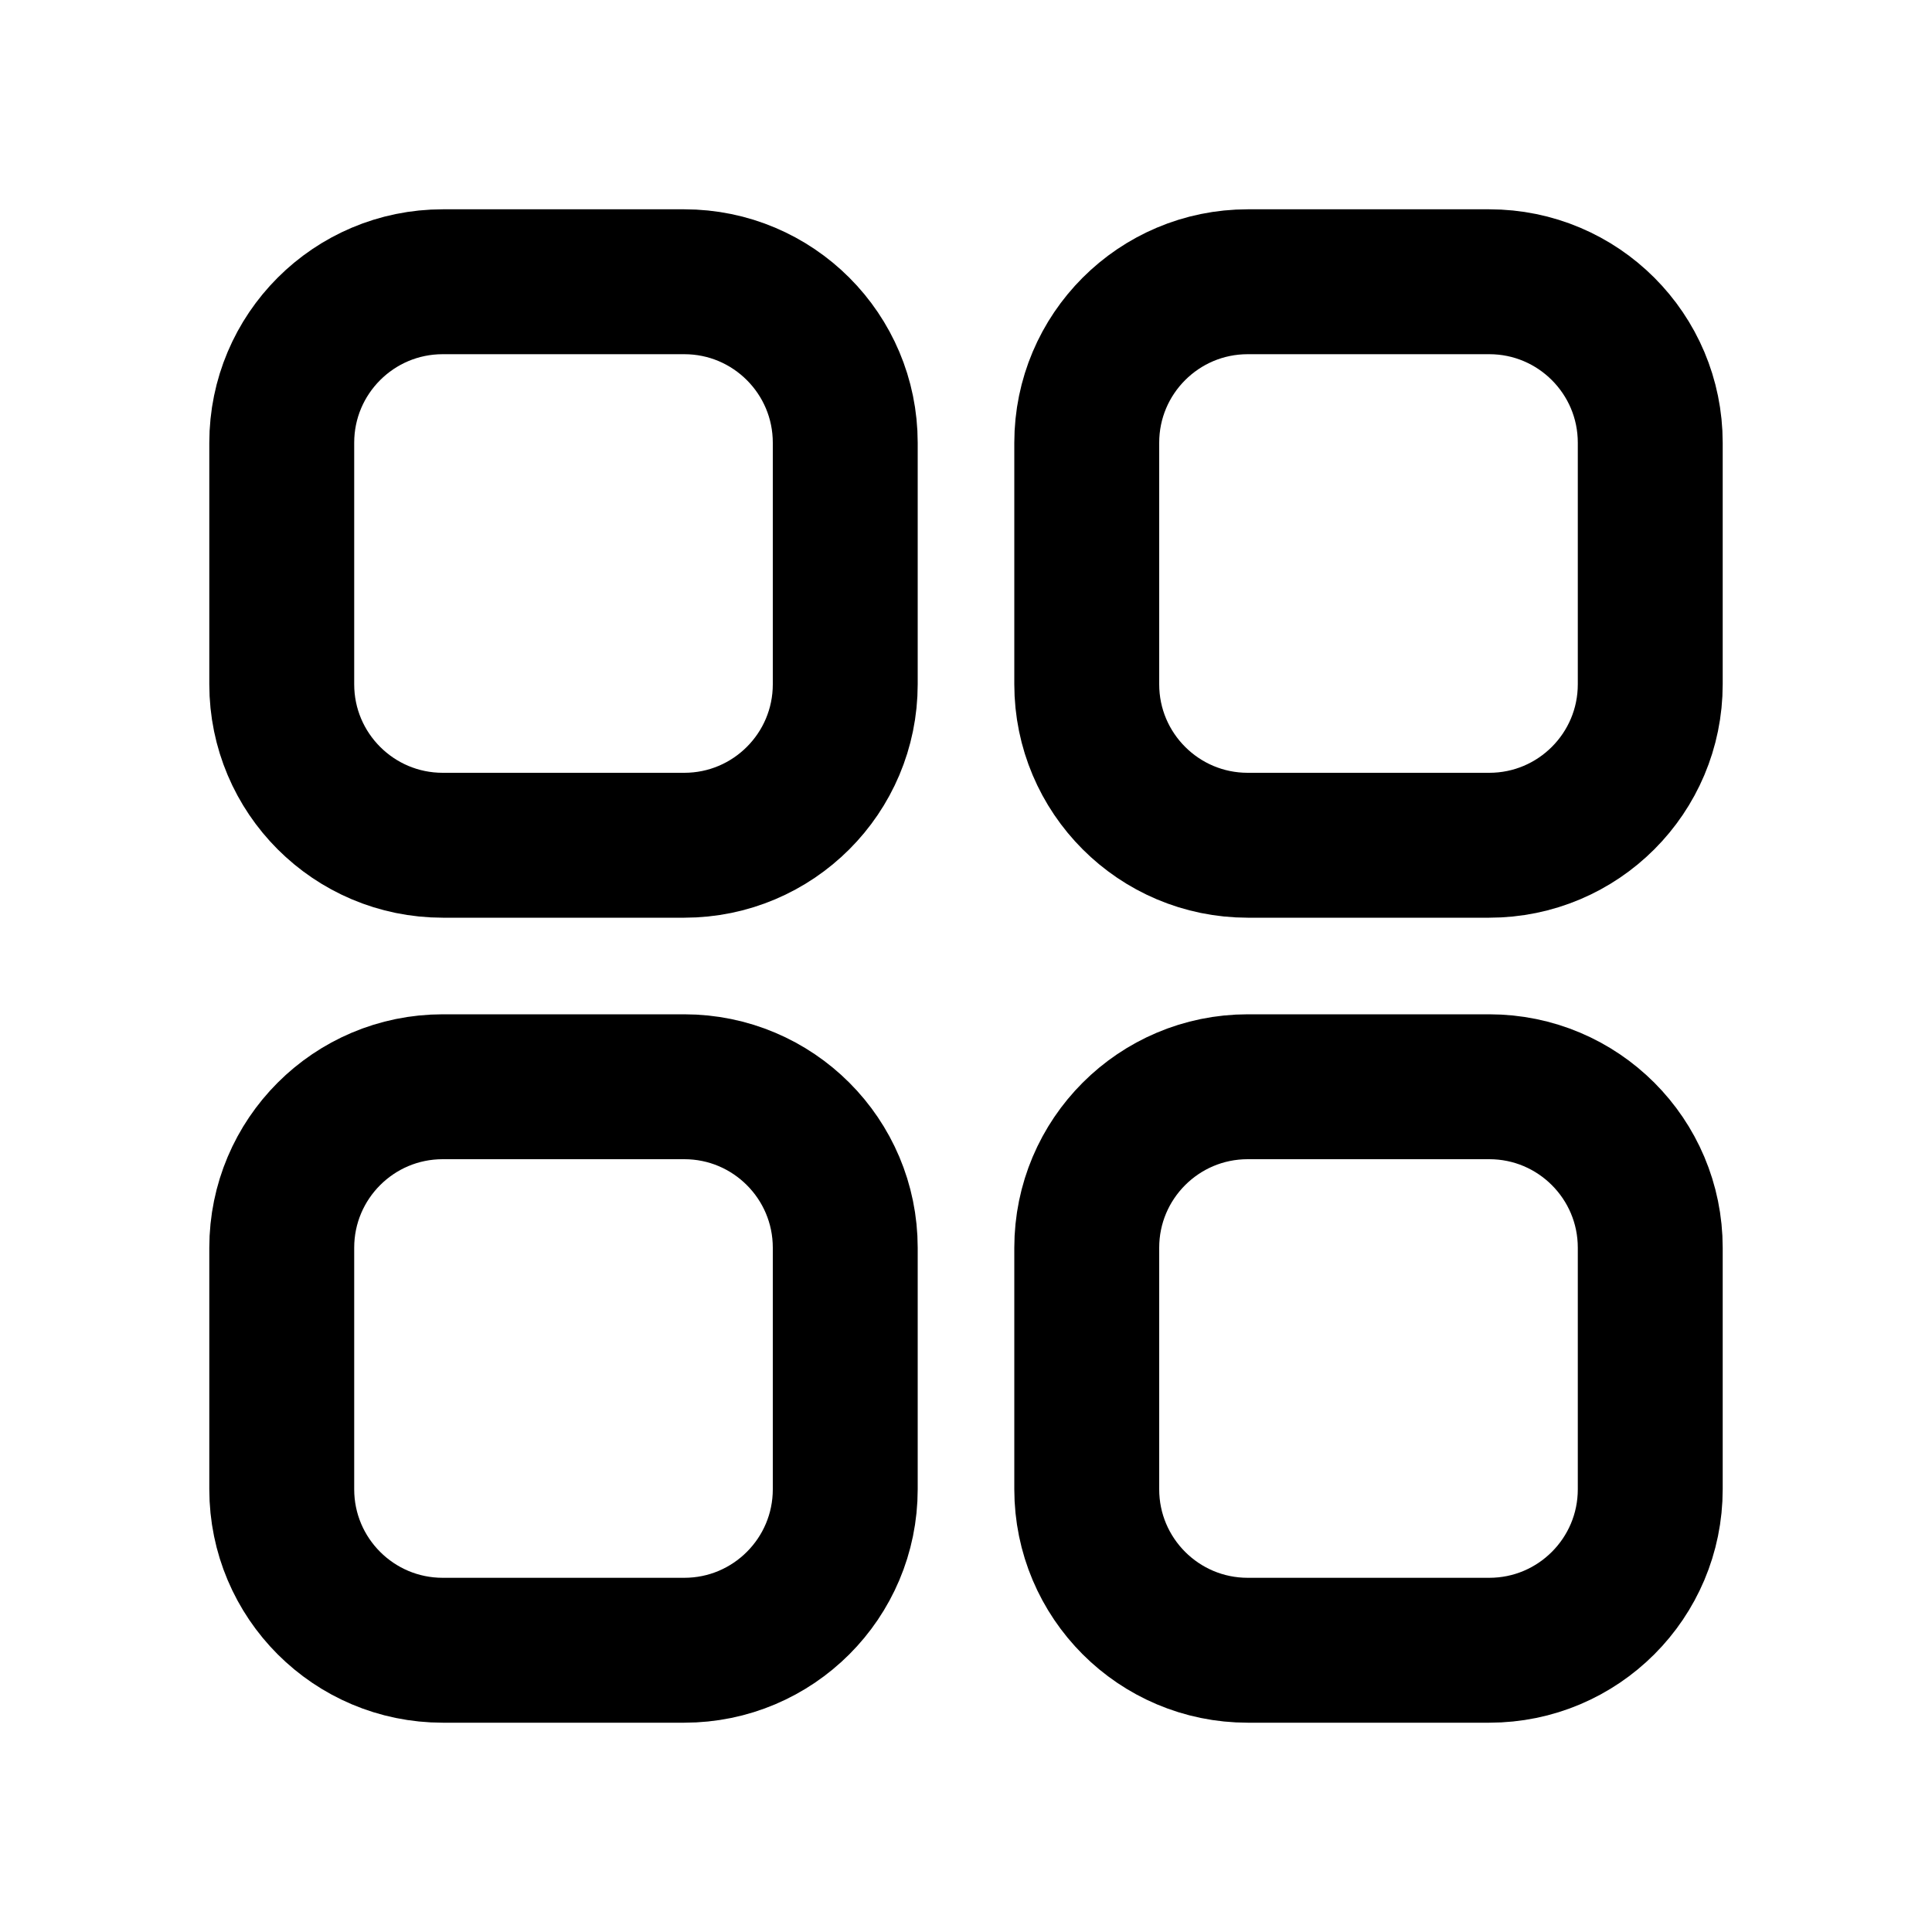
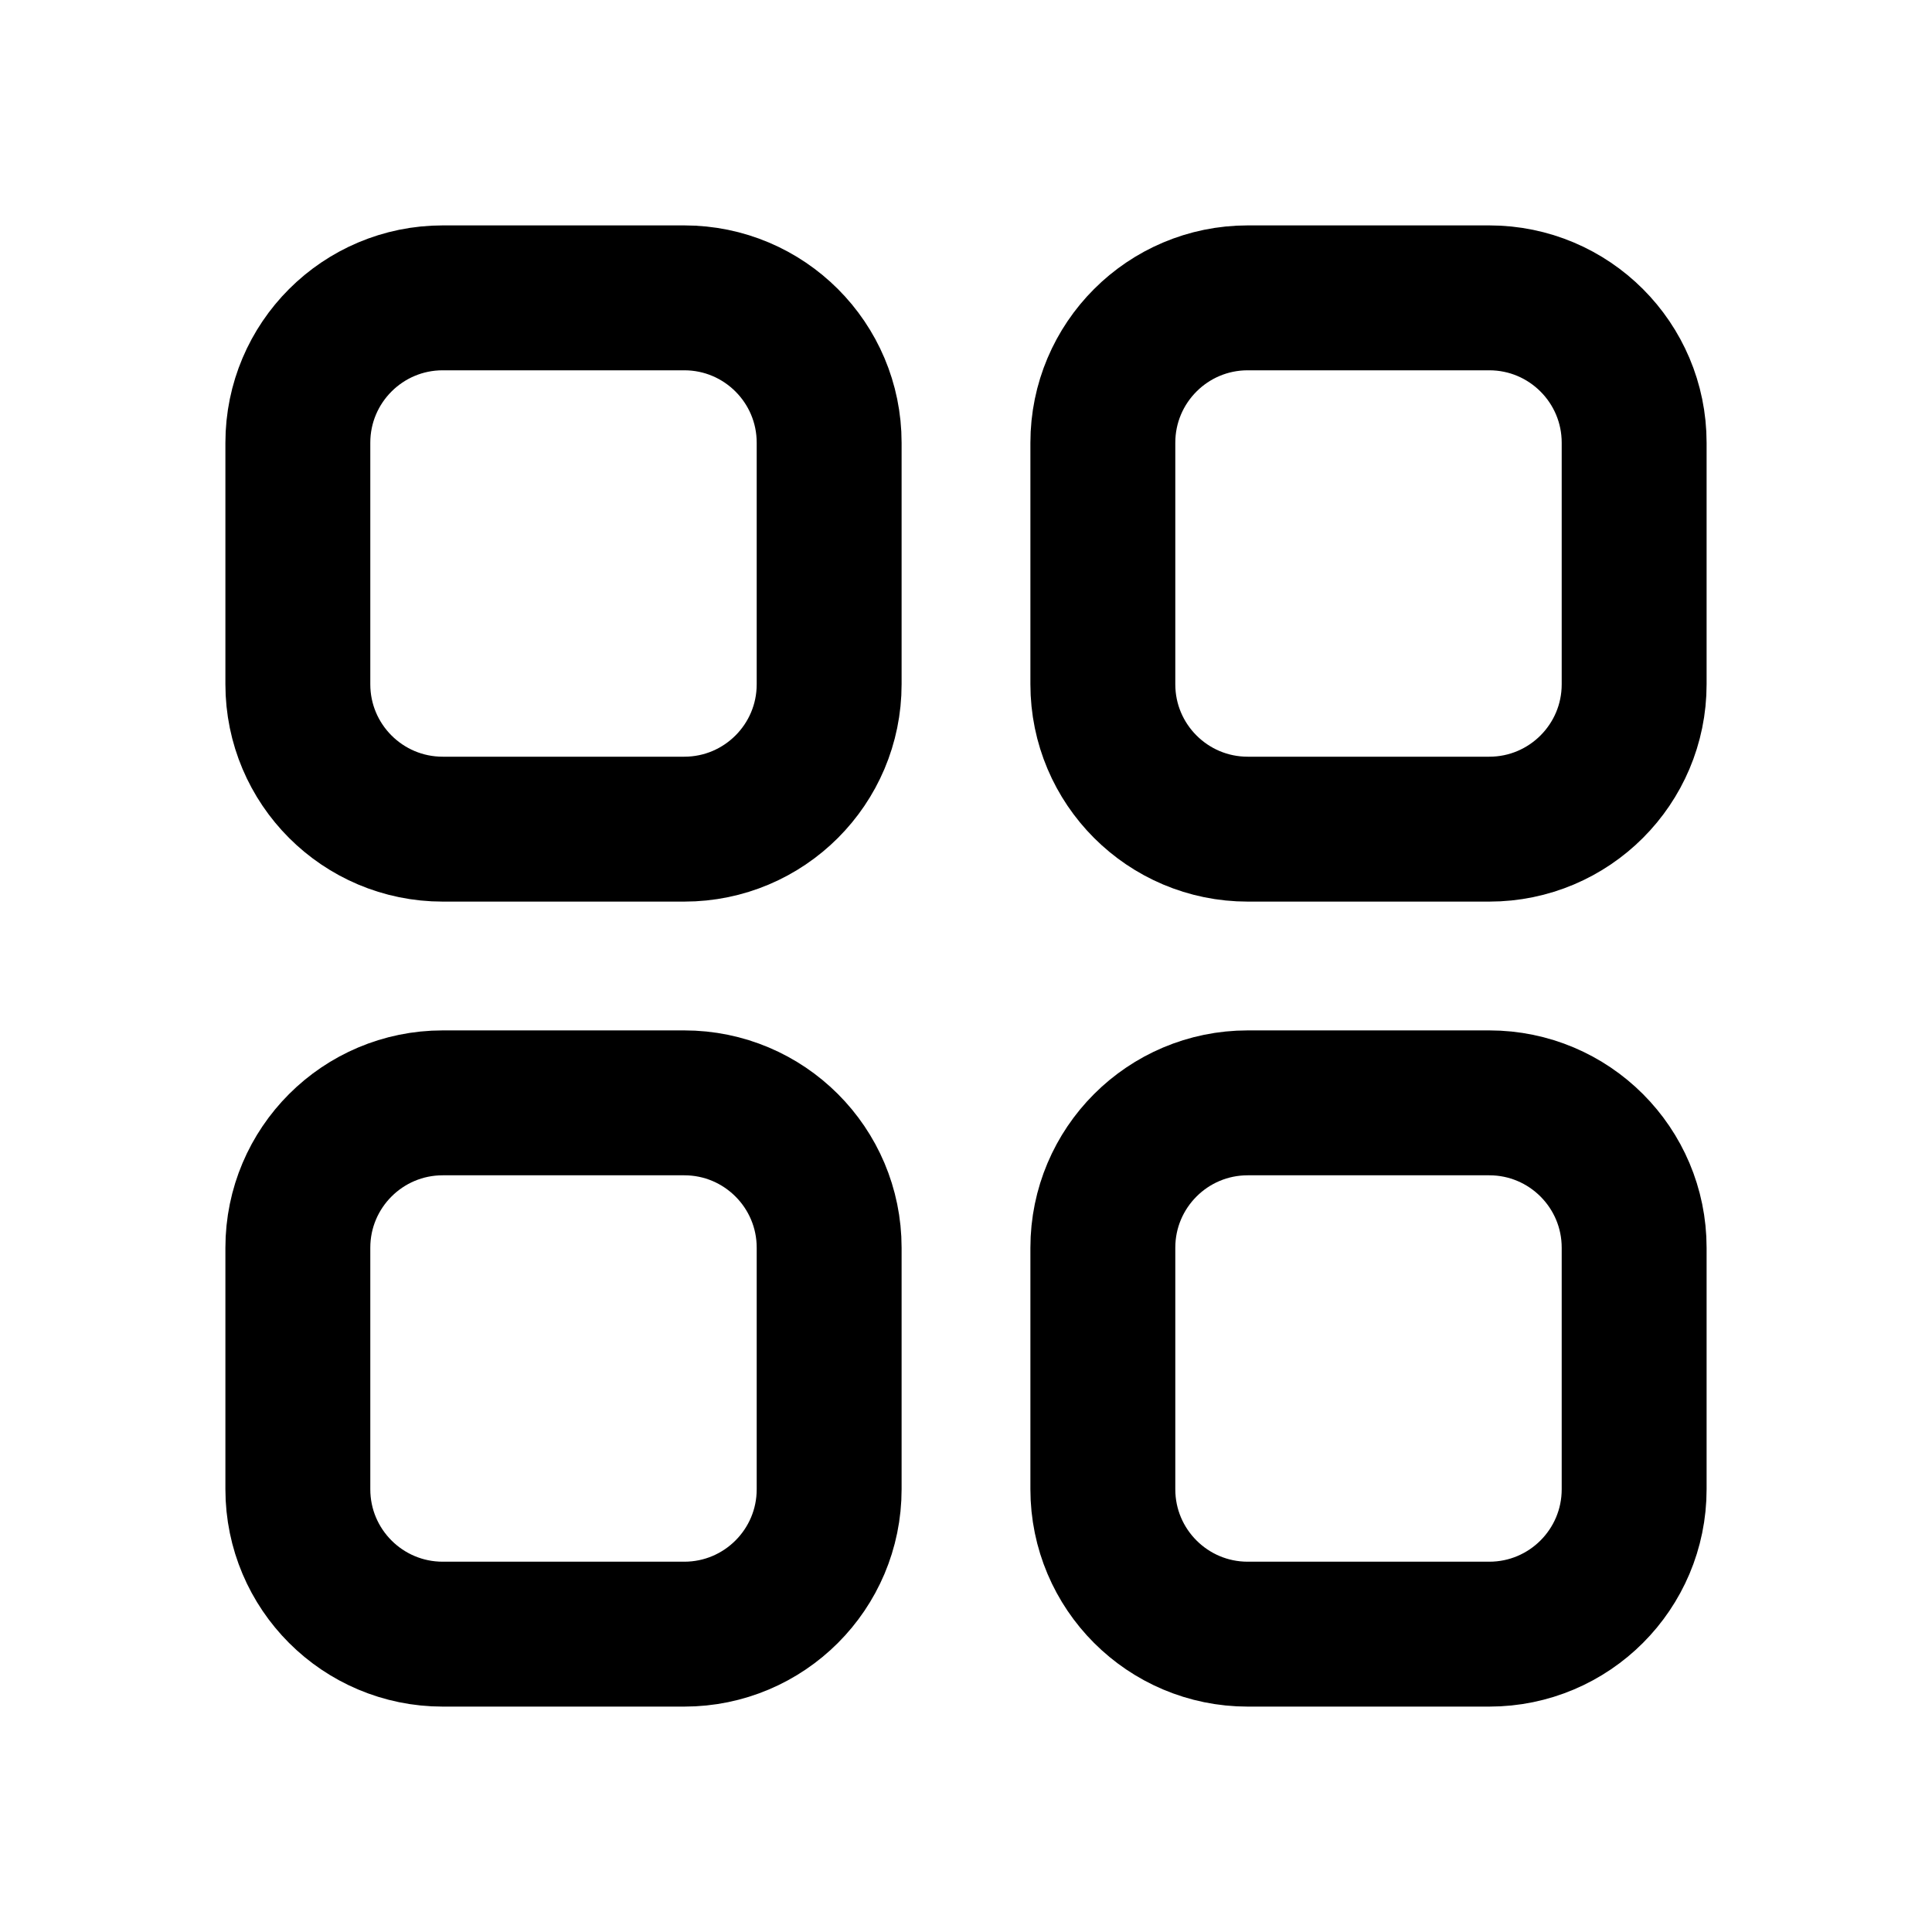
<svg xmlns="http://www.w3.org/2000/svg" width="24" height="24" viewBox="0 0 24 24" fill="none">
-   <rect x="3.5" y="3.5" width="7" height="7" rx="2" stroke="#000000" stroke-width="1.8" stroke-linecap="round" stroke-linejoin="round" />
-   <rect x="13.5" y="3.5" width="7" height="7" rx="2" stroke="#000000" stroke-width="1.8" stroke-linecap="round" stroke-linejoin="round" />
-   <rect x="3.5" y="13.5" width="7" height="7" rx="2" stroke="#000000" stroke-width="1.8" stroke-linecap="round" stroke-linejoin="round" />
-   <rect x="13.5" y="13.5" width="7" height="7" rx="2" stroke="#000000" stroke-width="1.8" stroke-linecap="round" stroke-linejoin="round" />
+   <rect x="3.7" y="3.7" width="6.6" height="6.6" rx="1.8" stroke="#000000" stroke-width="1.8" stroke-linecap="round" stroke-linejoin="round" />
+   <rect x="13.7" y="3.7" width="6.6" height="6.6" rx="1.8" stroke="#000000" stroke-width="1.8" stroke-linecap="round" stroke-linejoin="round" />
+   <rect x="3.7" y="13.7" width="6.6" height="6.6" rx="1.8" stroke="#000000" stroke-width="1.8" stroke-linecap="round" stroke-linejoin="round" />
+   <rect x="13.7" y="13.7" width="6.6" height="6.6" rx="1.8" stroke="#000000" stroke-width="1.8" stroke-linecap="round" stroke-linejoin="round" />
</svg>
